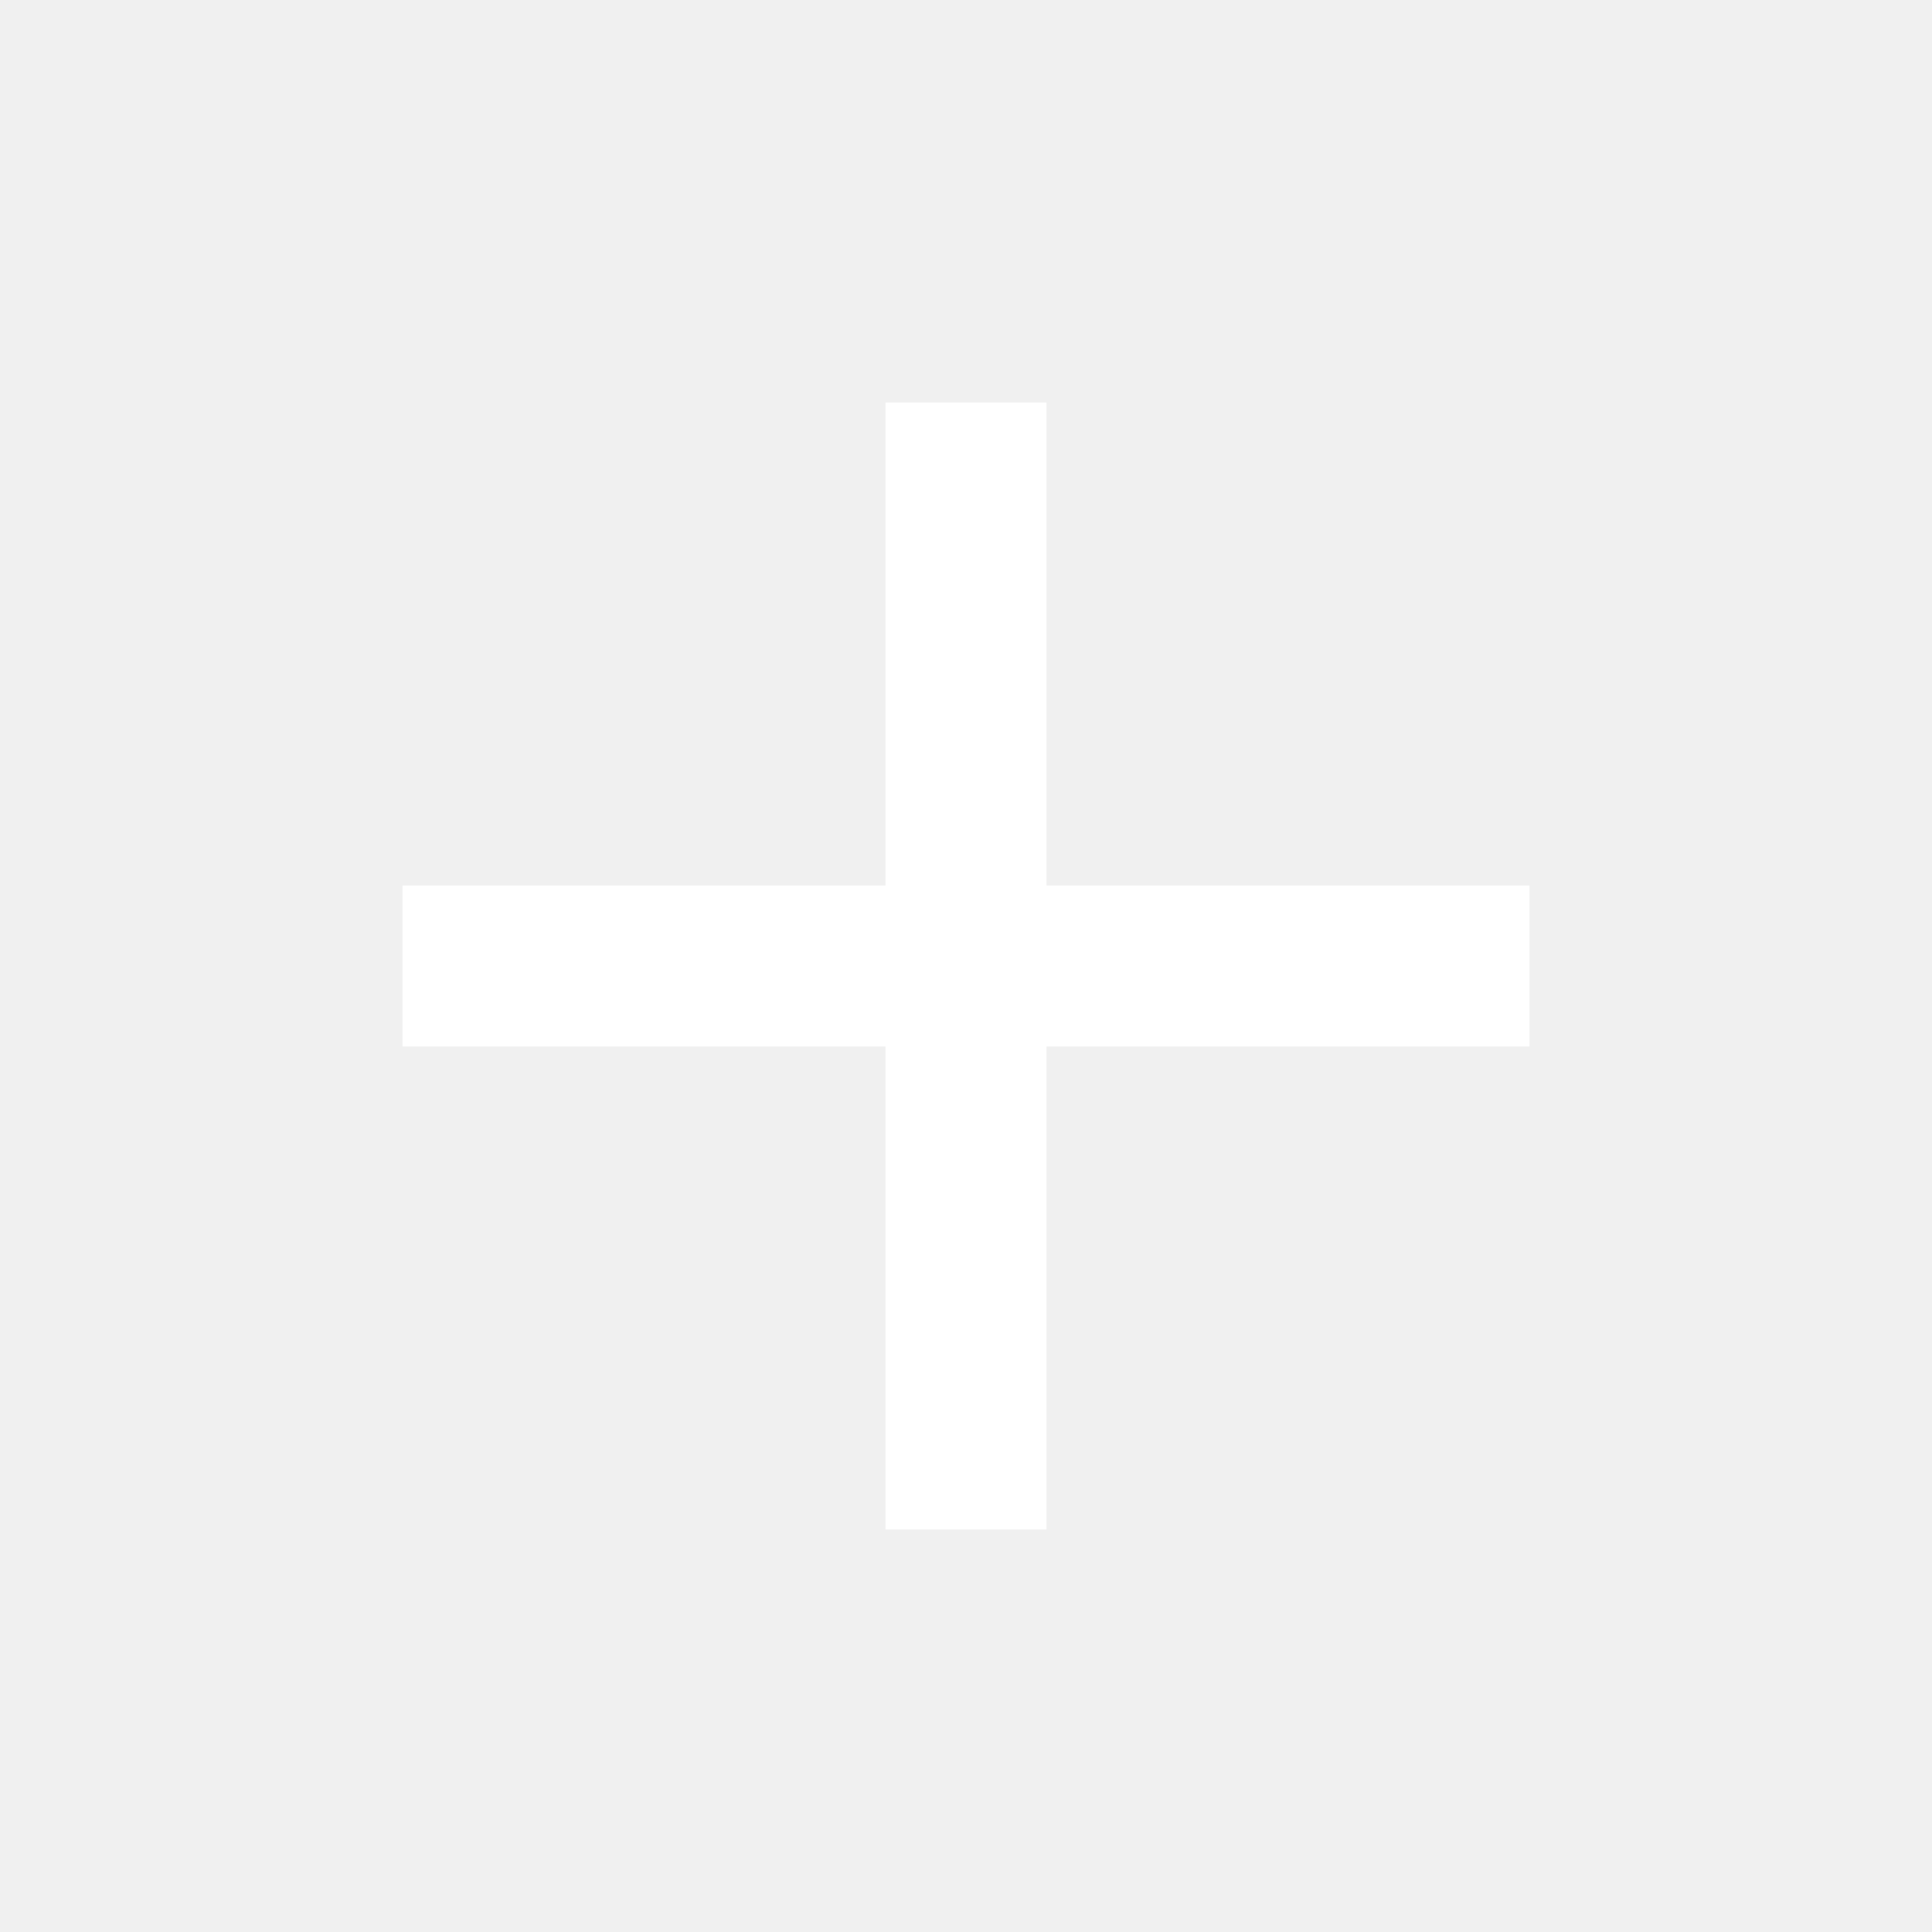
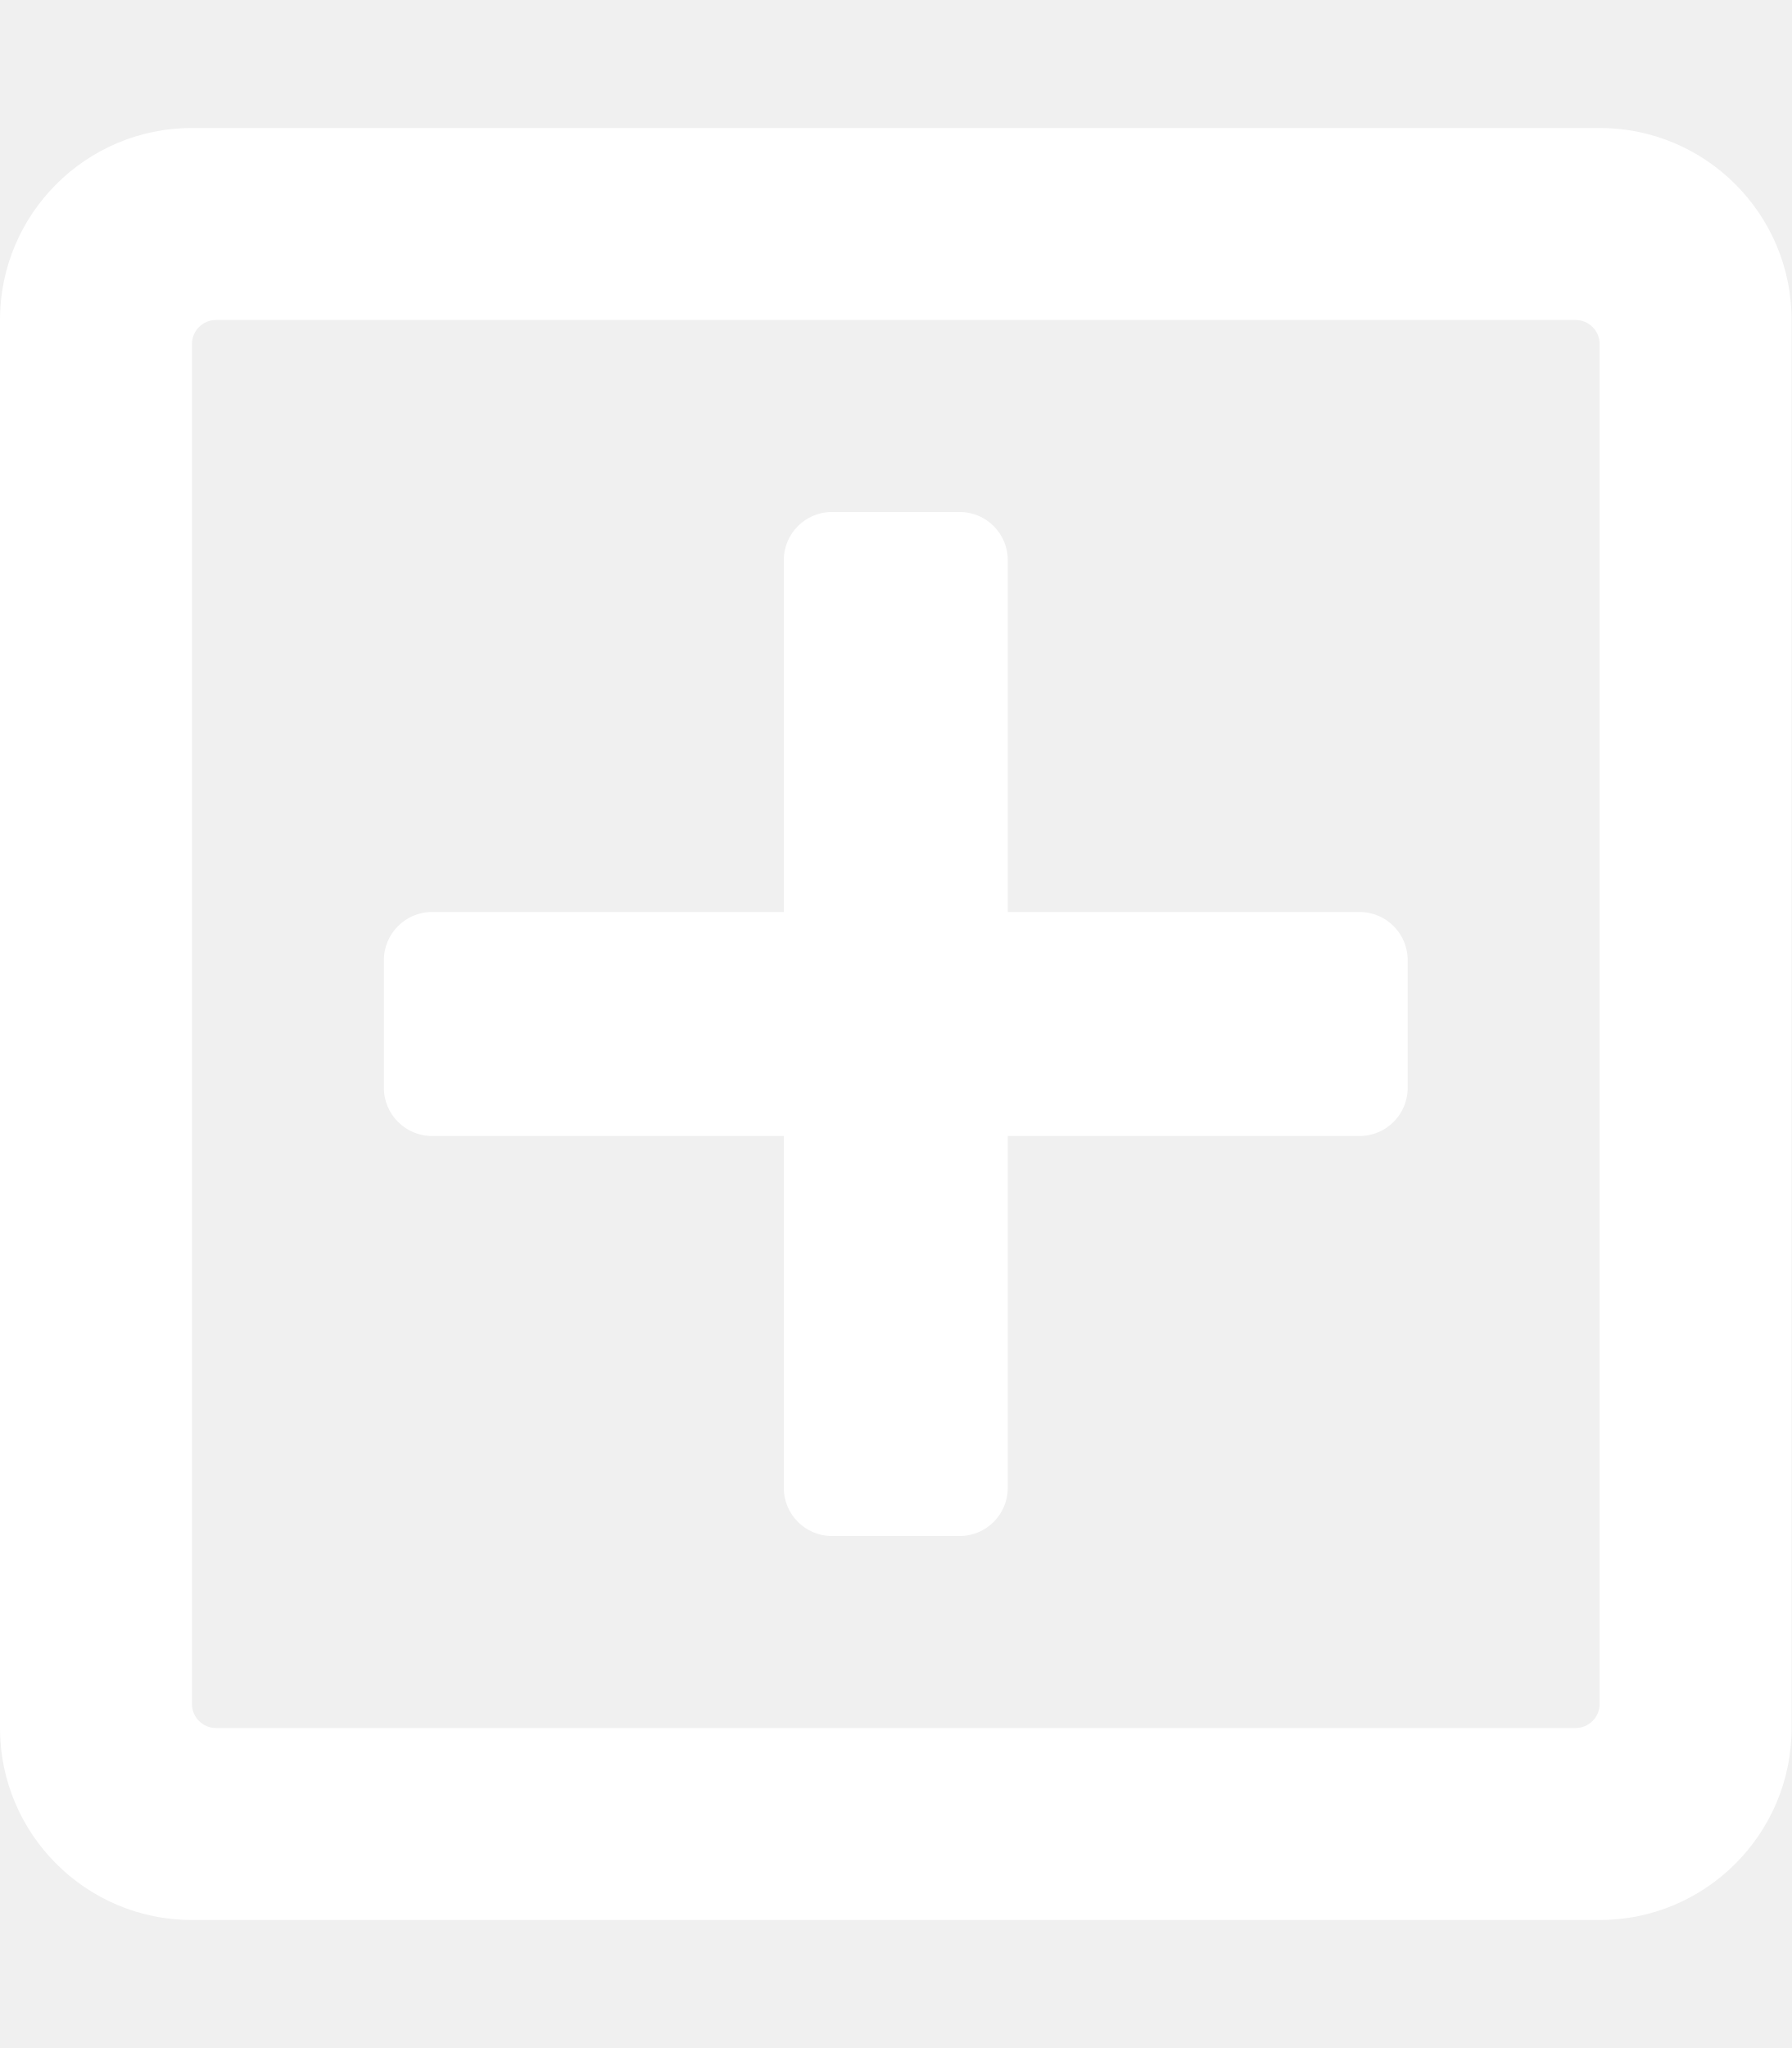
- <svg xmlns="http://www.w3.org/2000/svg" viewBox="0 0 24 24" style="pointer-events: none; display: block;" fill="white">
-   <g id="add">
-     <path d="M19,13h-6v6h-2v-6H5v-2h6V5h2v6h6V13z" />
-   </g>
+ <svg xmlns="http://www.w3.org/2000/svg" viewBox="0 0 448 512" fill="white">
+   <path d="M352 240v32c0 6.6-5.4 12-12 12h-88v88c0 6.6-5.4 12-12 12h-32c-6.6 0-12-5.4-12-12v-88h-88c-6.6 0-12-5.4-12-12v-32c0-6.6 5.4-12 12-12h88v-88c0-6.6 5.4-12 12-12h32c6.6 0 12 5.4 12 12v88h88c6.6 0 12 5.4 12 12zm96-160v352c0 26.5-21.5 48-48 48H48c-26.5 0-48-21.5-48-48V80c0-26.5 21.5-48 48-48h352c26.5 0 48 21.5 48 48zm-48 346V86c0-3.3-2.7-6-6-6H54c-3.3 0-6 2.7-6 6v340c0 3.3 2.7 6 6 6h340c3.3 0 6-2.7 6-6z" />
</svg>
